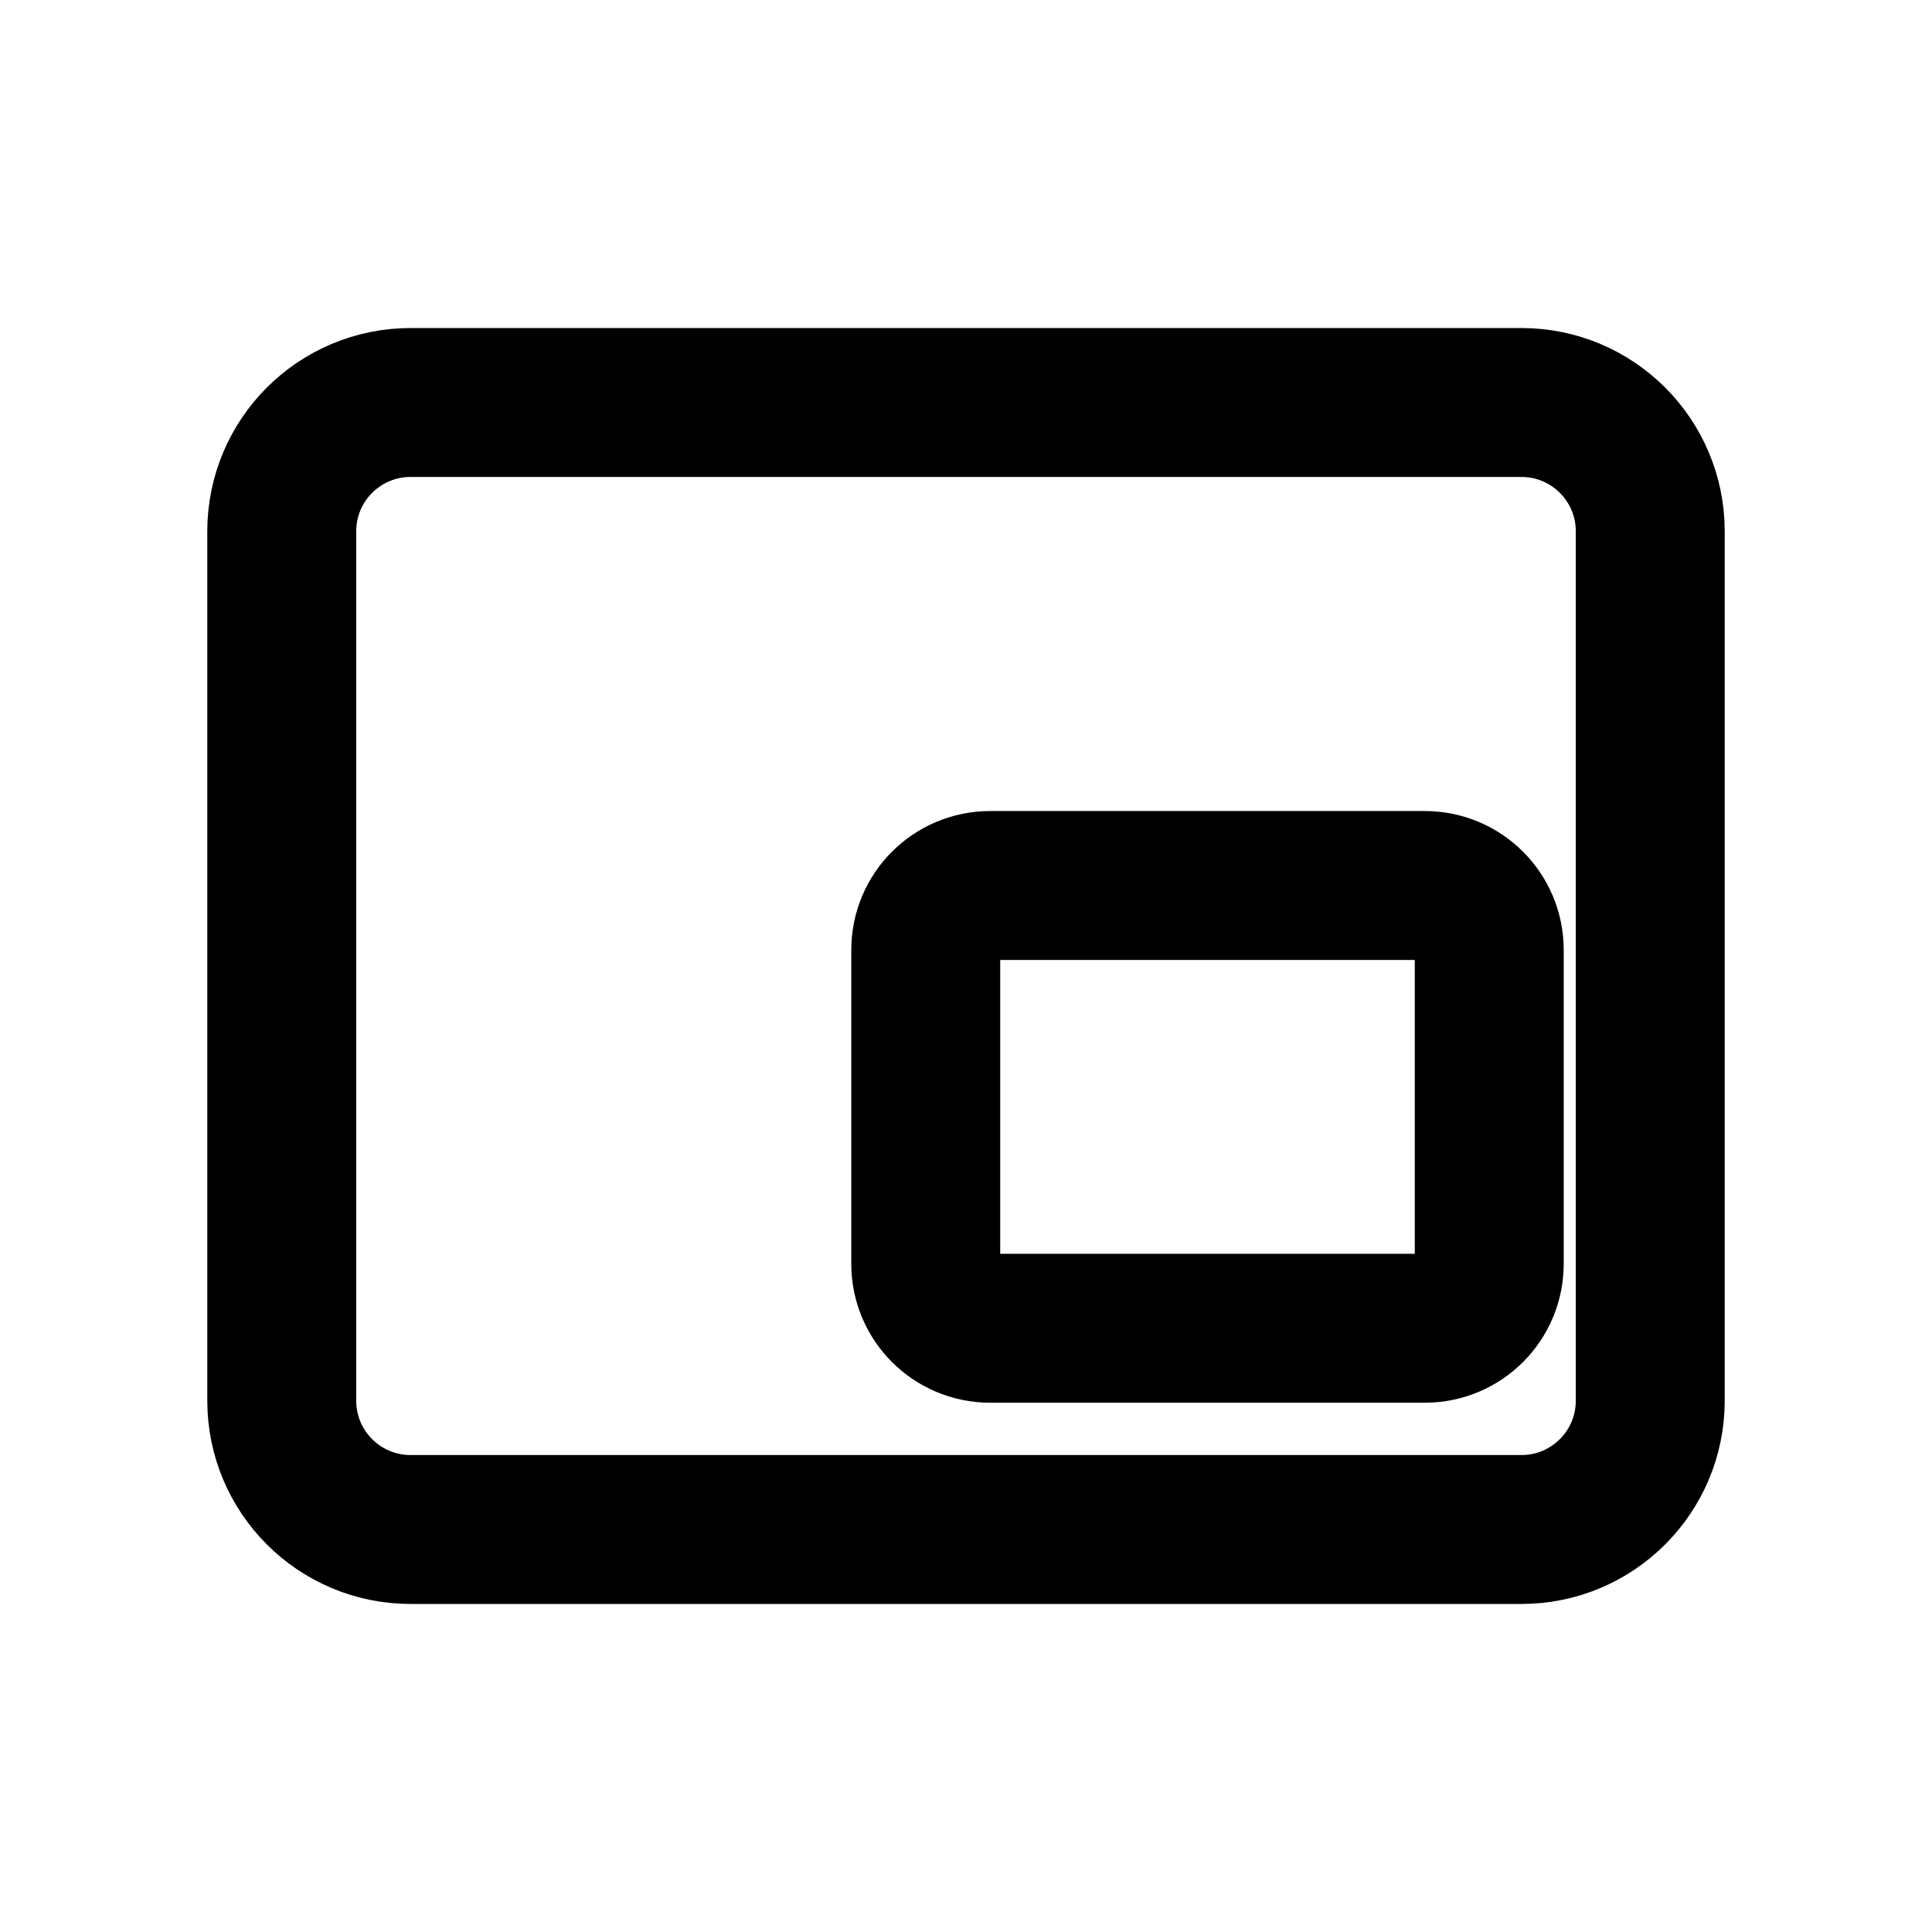
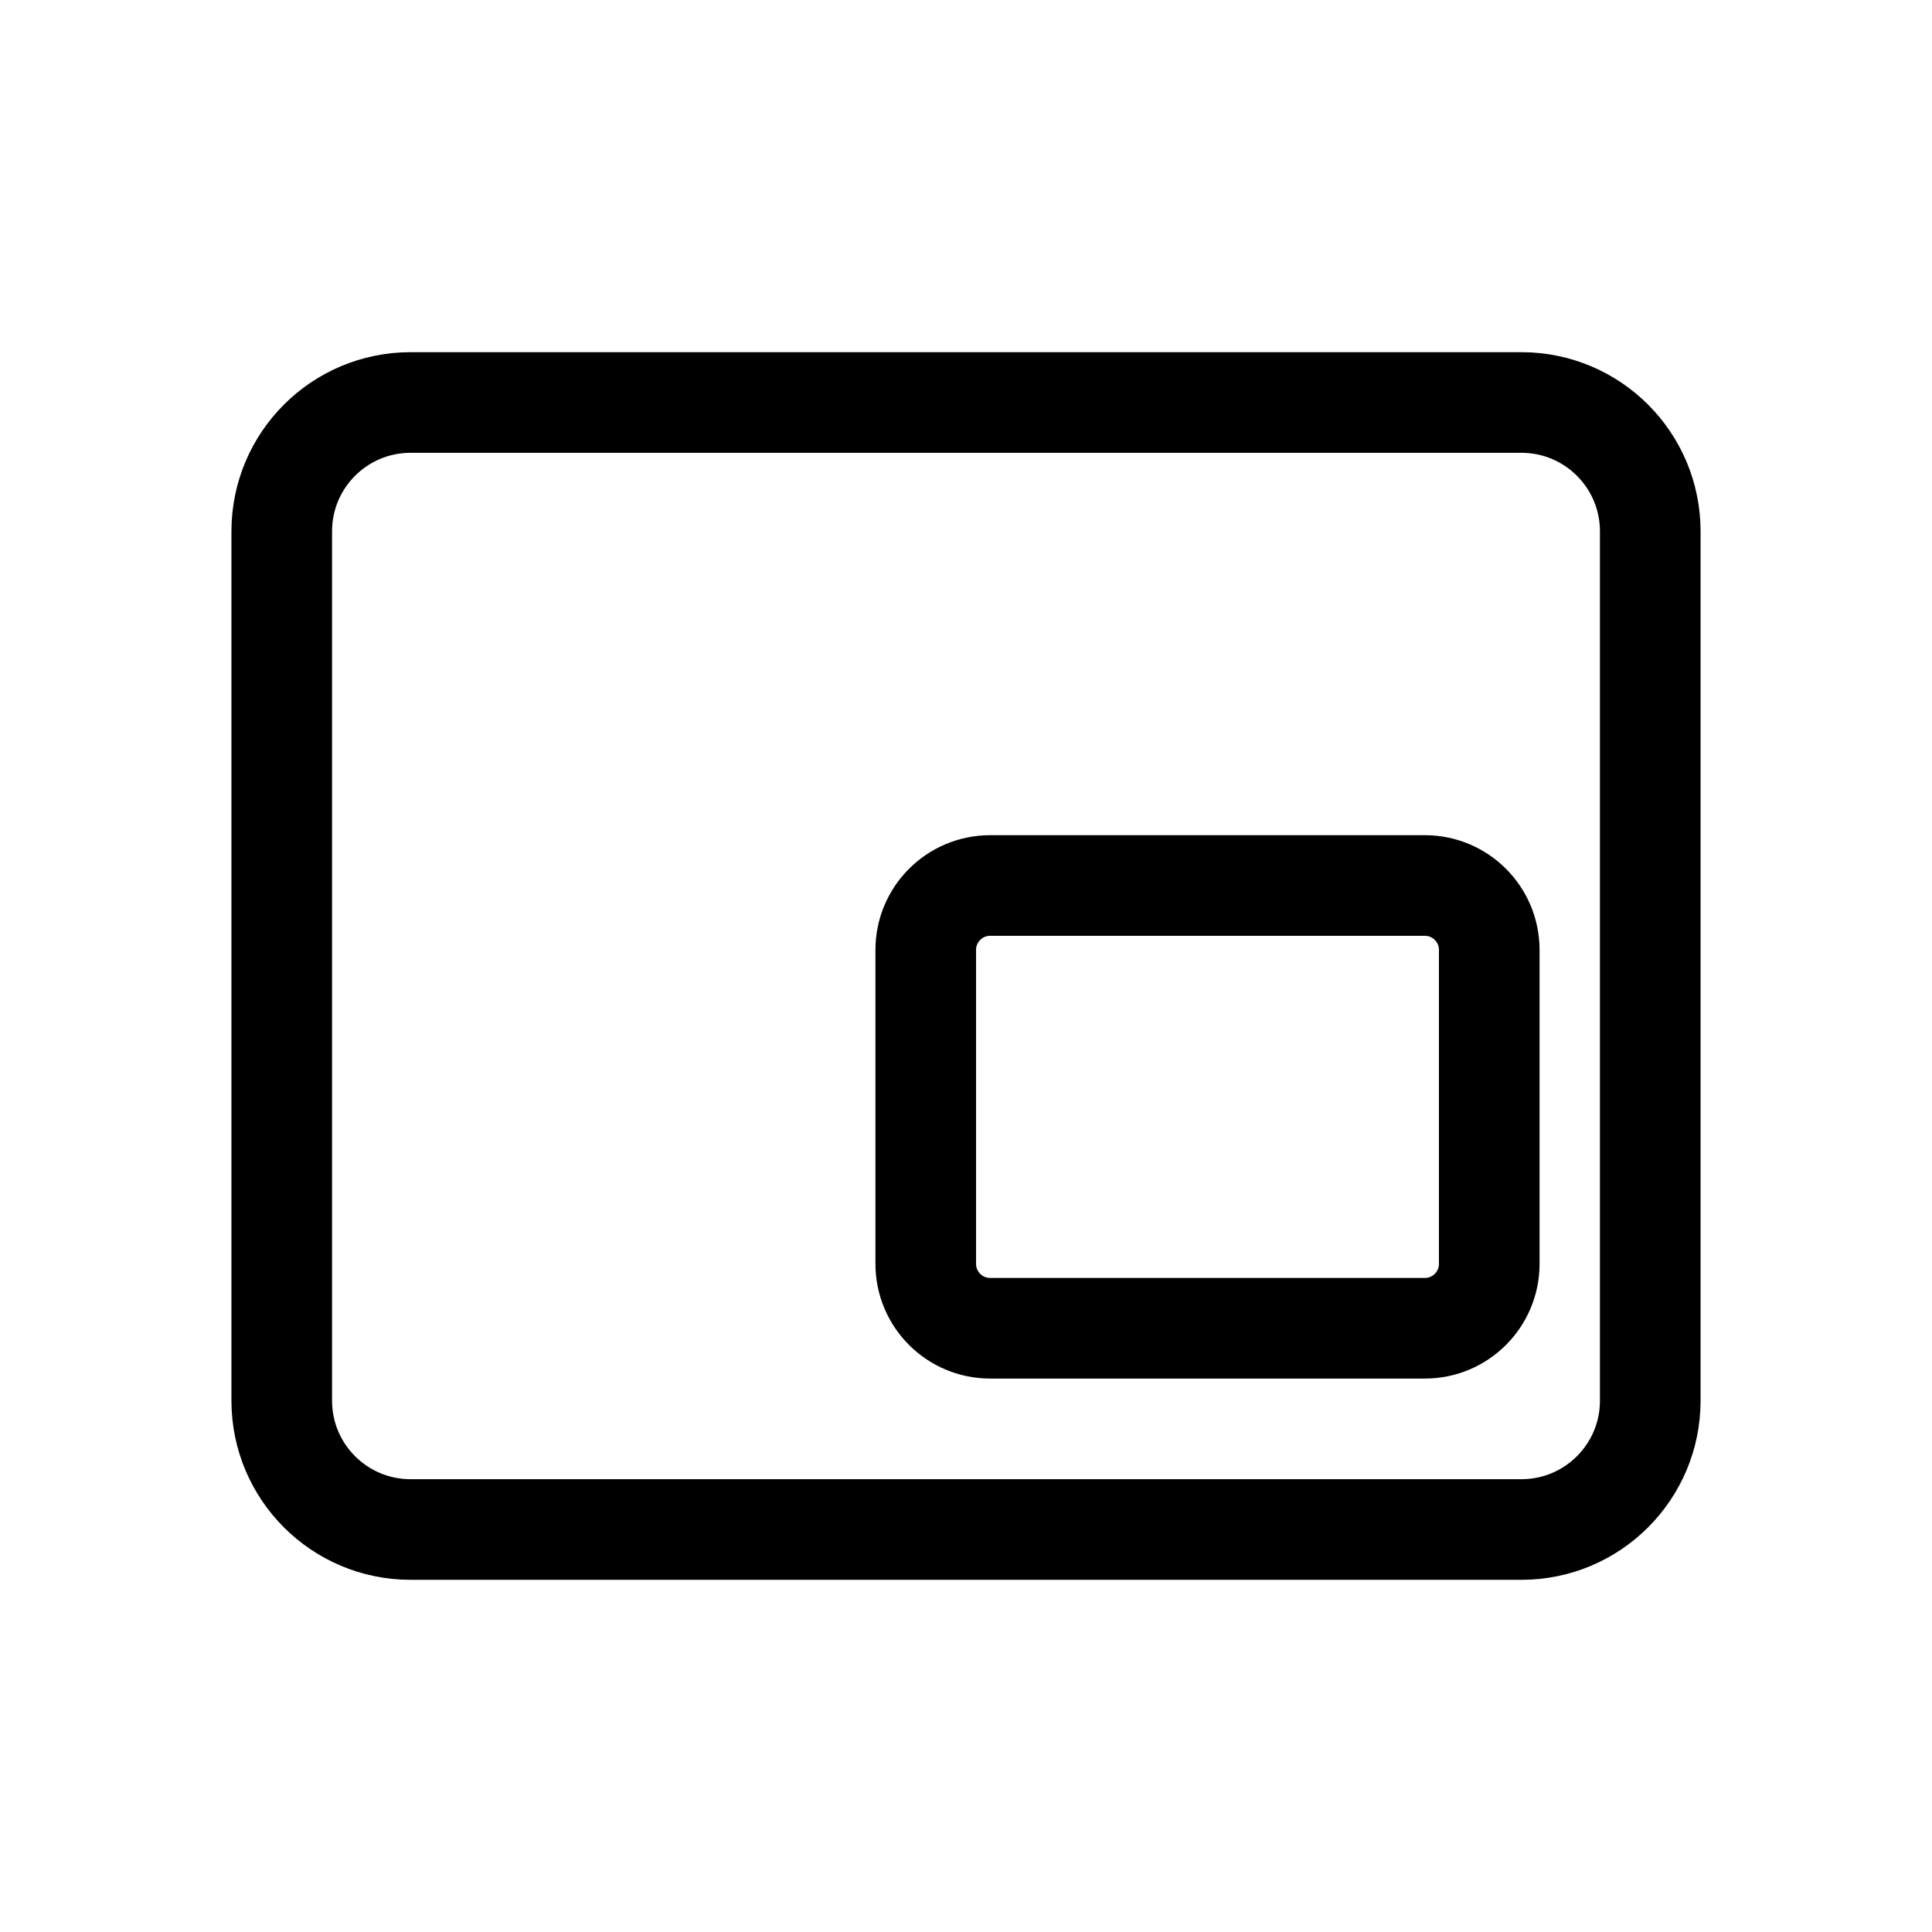
<svg xmlns="http://www.w3.org/2000/svg" viewBox="0 0 24 24" width="24" height="24" fill="none" aria-hidden="true">
-   <rect x="3.5" y="5.0" width="17.0" height="14.0" rx="1.6" stroke="currentColor" stroke-width="1.85" stroke-linecap="round" stroke-linejoin="round" fill="none" />
-   <rect x="11.5" y="11.0" width="7.0" height="5.5" rx="0.8" stroke="currentColor" stroke-width="1.85" stroke-linecap="round" stroke-linejoin="round" fill="none" />
+   <rect x="3.5" y="5.0" width="17.0" height="14.0" rx="1.6" stroke="currentColor" stroke-width="1.25" stroke-linecap="round" stroke-linejoin="round" fill="none" />
+   <rect x="11.5" y="11.0" width="7.0" height="5.5" rx="0.8" stroke="currentColor" stroke-width="1.25" stroke-linecap="round" stroke-linejoin="round" fill="none" />
</svg>
